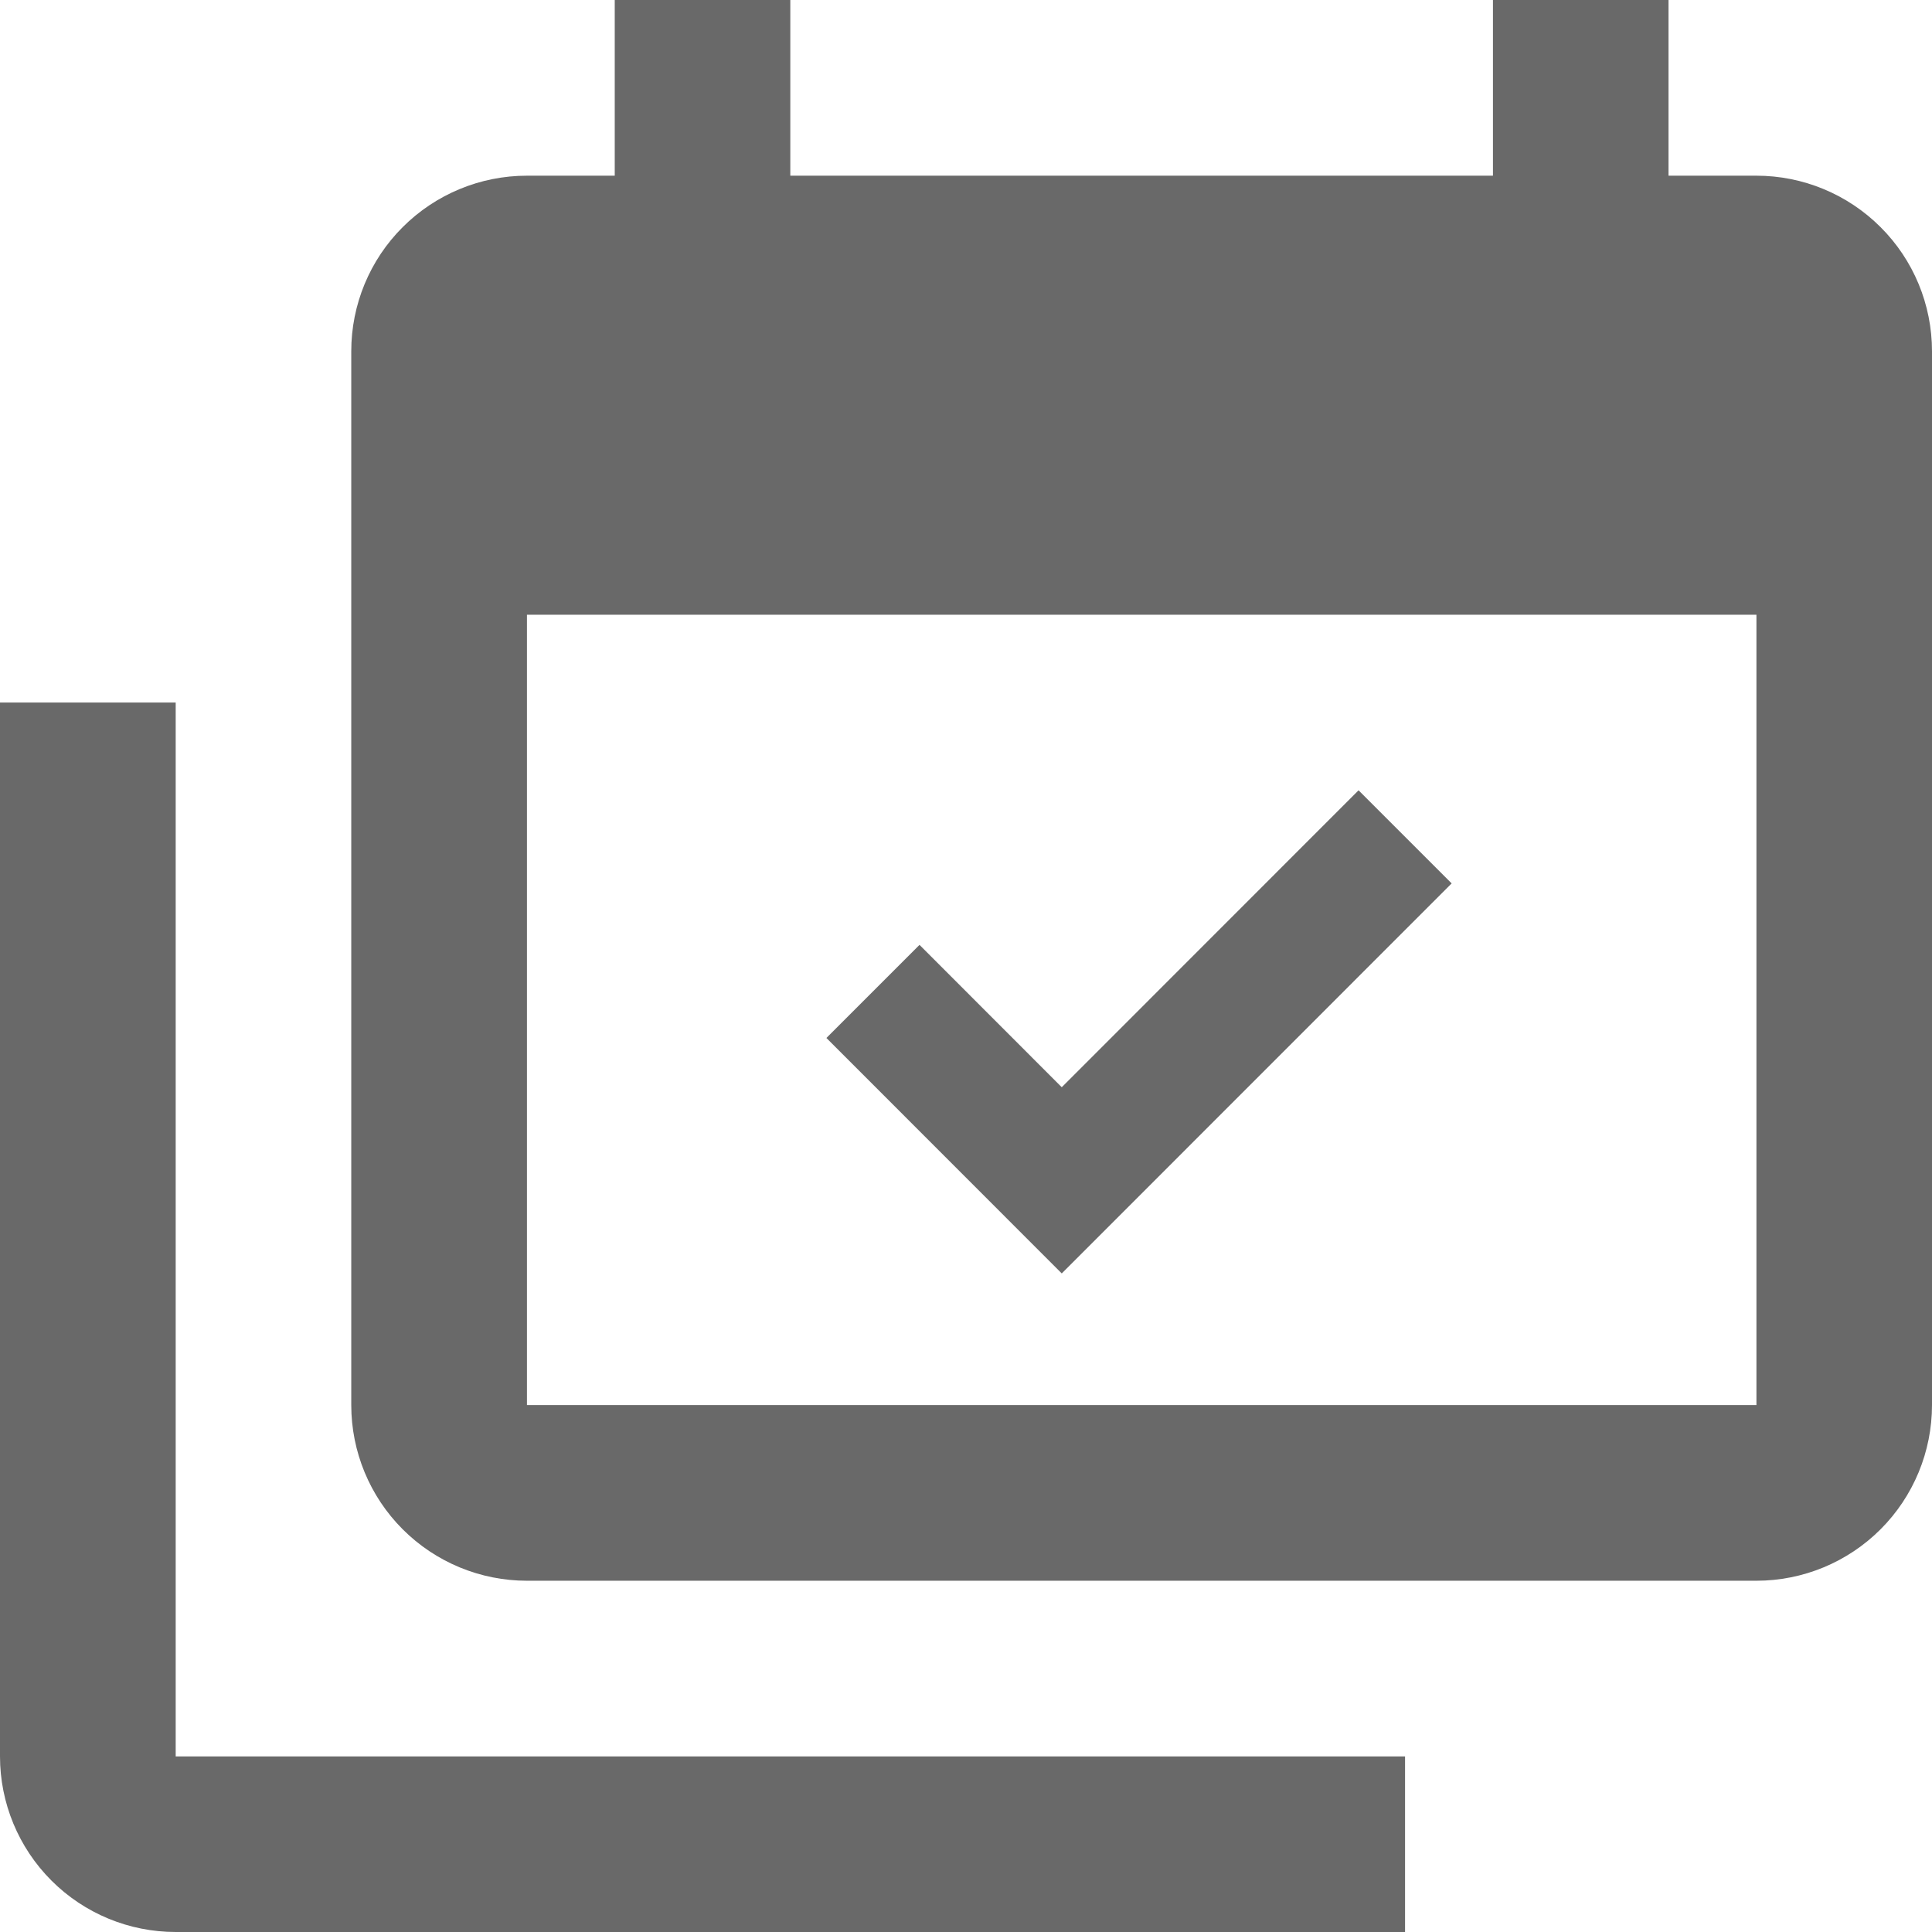
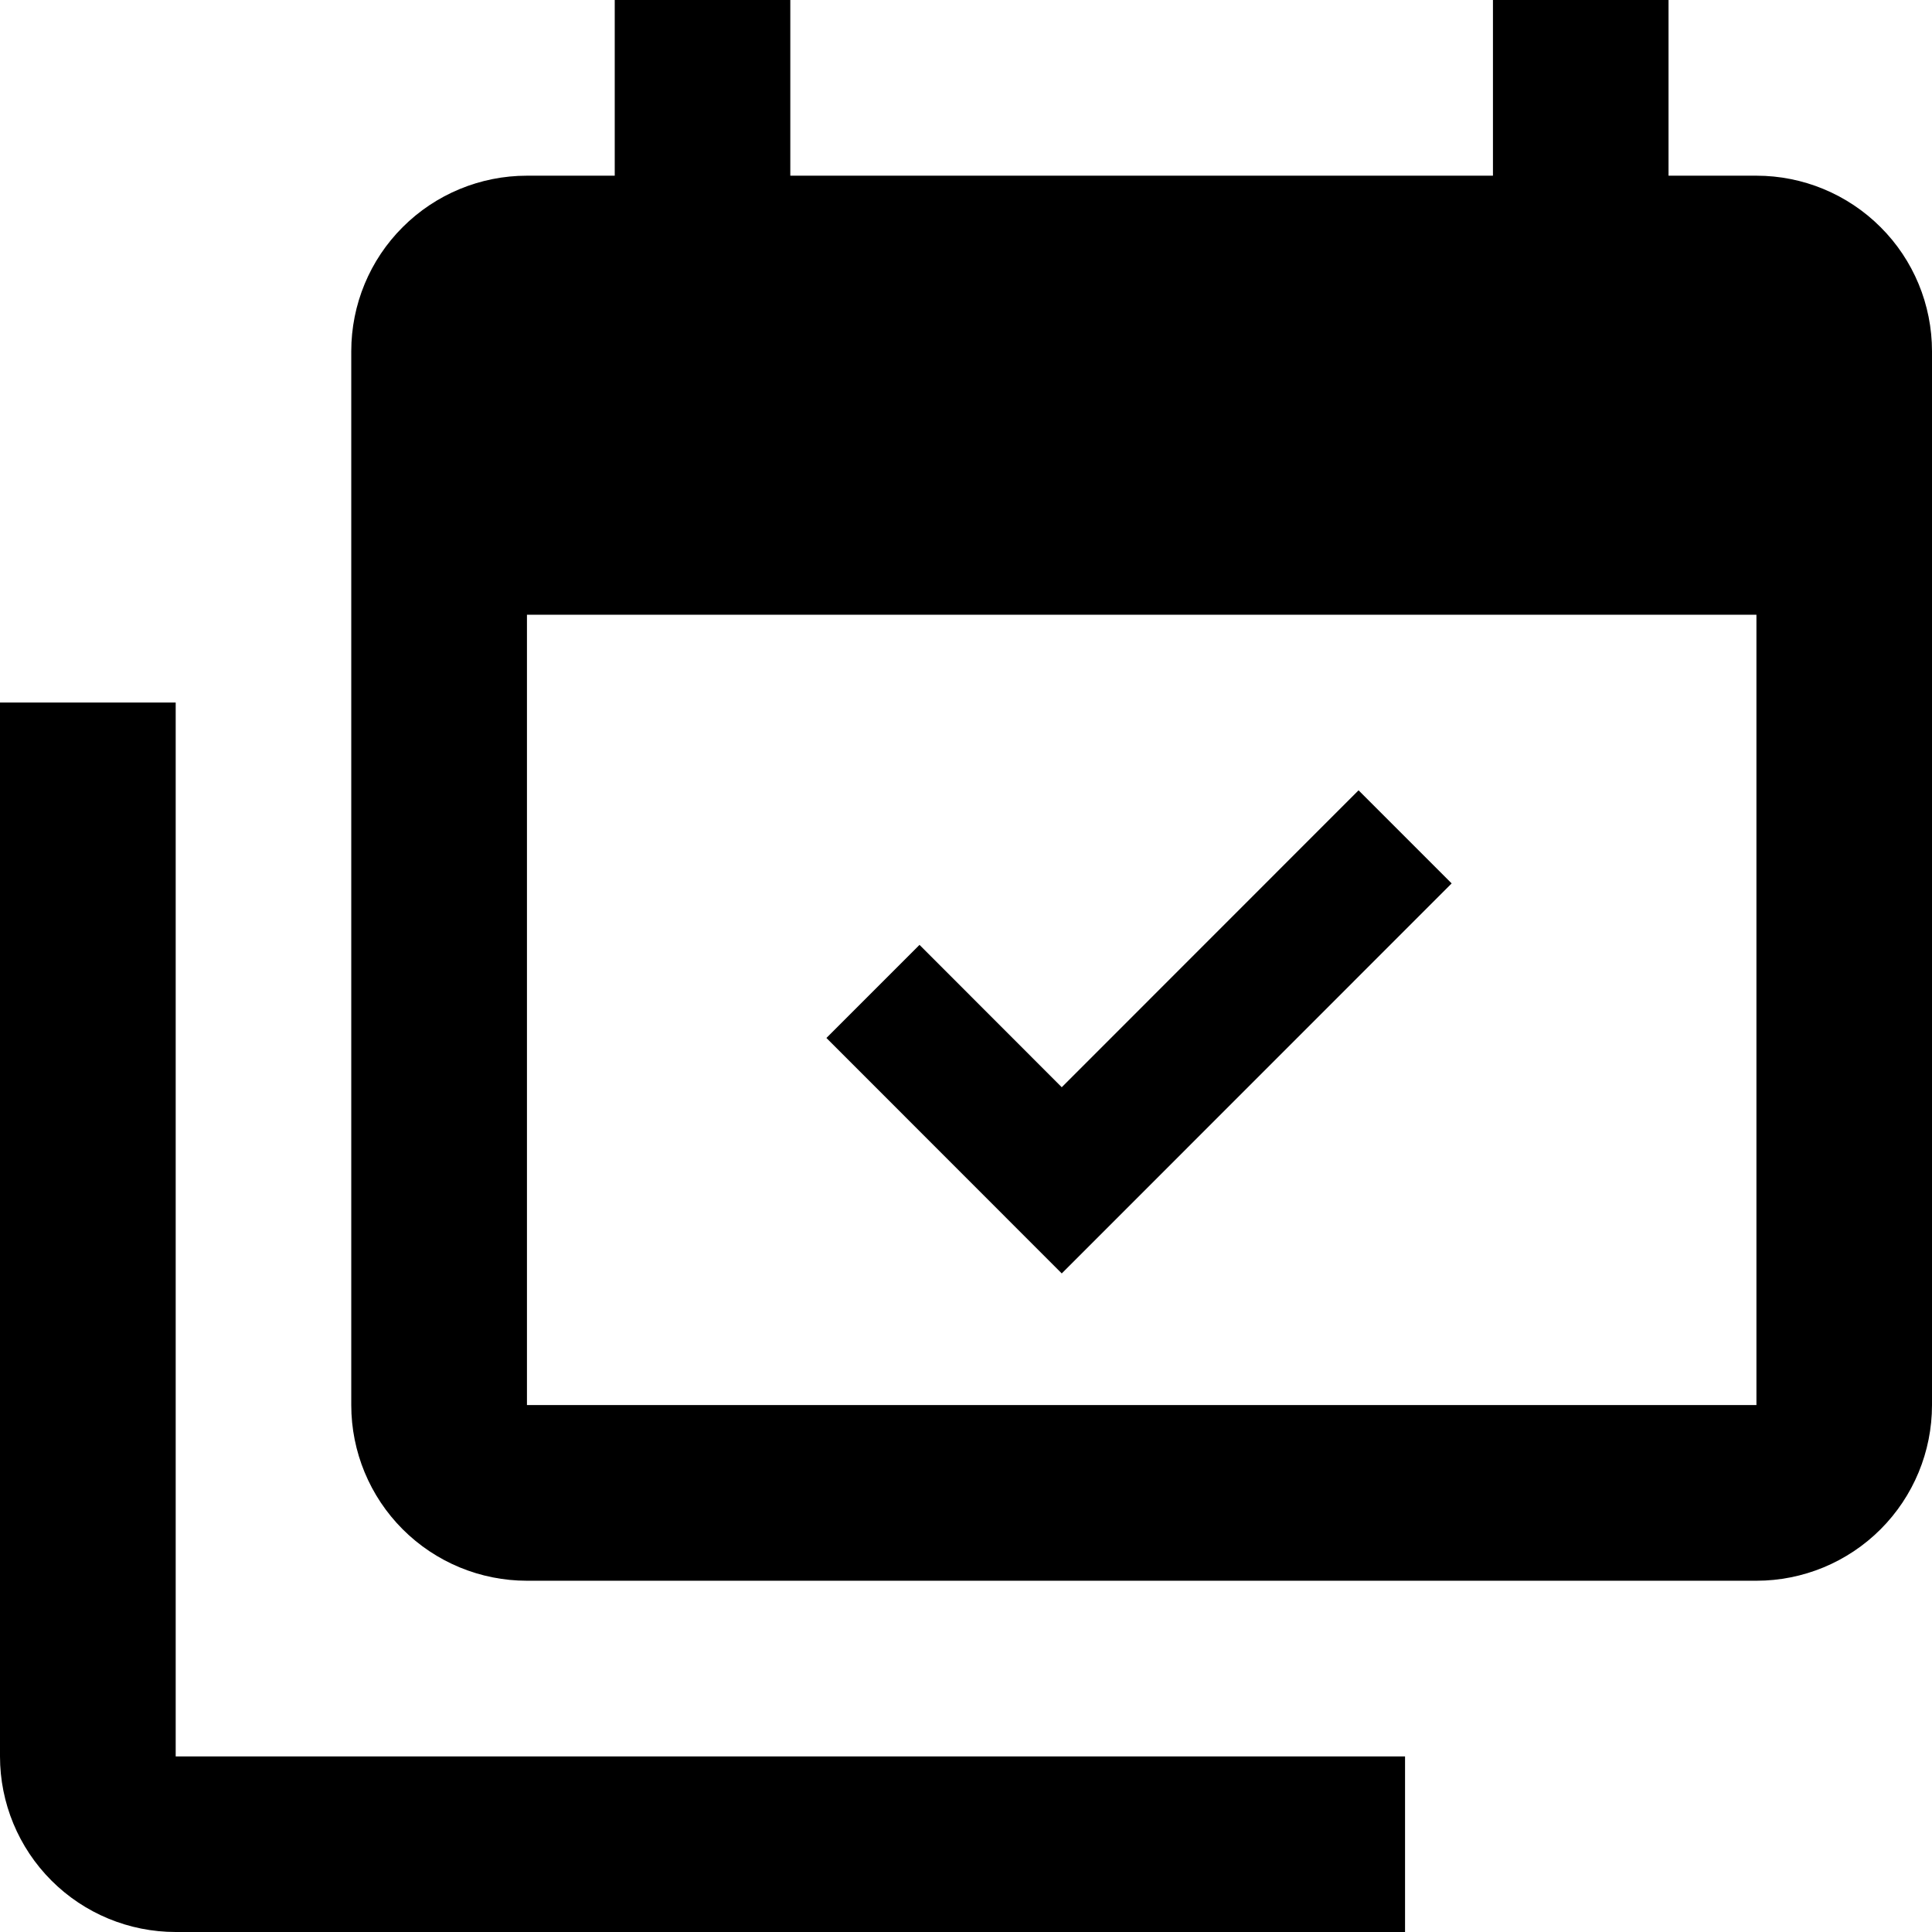
<svg xmlns="http://www.w3.org/2000/svg" width="16" height="16" viewBox="0 0 16 16" fill="none">
-   <path d="M14.546 11.636V5.091H4.364V11.636H14.546ZM14.546 1.455C14.931 1.455 15.301 1.608 15.574 1.881C15.847 2.153 16 2.523 16 2.909V11.636C16 12.022 15.847 12.392 15.574 12.665C15.301 12.938 14.931 13.091 14.546 13.091H4.364C3.978 13.091 3.608 12.938 3.335 12.665C3.062 12.392 2.909 12.022 2.909 11.636V2.909C2.909 2.523 3.062 2.153 3.335 1.881C3.608 1.608 3.978 1.455 4.364 1.455H5.091V0H6.545V1.455H12.364V0H13.818V1.455H14.546ZM12.022 7.316L8.793 10.546L6.844 8.596L7.615 7.825L8.793 9.004L11.251 6.545L12.022 7.316ZM1.455 14.546H11.636V16H1.455C1.069 16 0.699 15.847 0.426 15.574C0.153 15.301 0 14.931 0 14.546V5.818H1.455V14.546Z" fill="#696969" />
+   <path d="M14.546 11.636V5.091H4.364V11.636H14.546ZM14.546 1.455C14.931 1.455 15.301 1.608 15.574 1.881C15.847 2.153 16 2.523 16 2.909V11.636C16 12.022 15.847 12.392 15.574 12.665C15.301 12.938 14.931 13.091 14.546 13.091H4.364C3.978 13.091 3.608 12.938 3.335 12.665C3.062 12.392 2.909 12.022 2.909 11.636V2.909C2.909 2.523 3.062 2.153 3.335 1.881C3.608 1.608 3.978 1.455 4.364 1.455H5.091V0H6.545V1.455H12.364V0H13.818V1.455H14.546ZM12.022 7.316L8.793 10.546L6.844 8.596L7.615 7.825L8.793 9.004L11.251 6.545L12.022 7.316ZM1.455 14.546H11.636V16H1.455C1.069 16 0.699 15.847 0.426 15.574C0.153 15.301 0 14.931 0 14.546V5.818H1.455V14.546Z" fill="currentColor" />
</svg>
